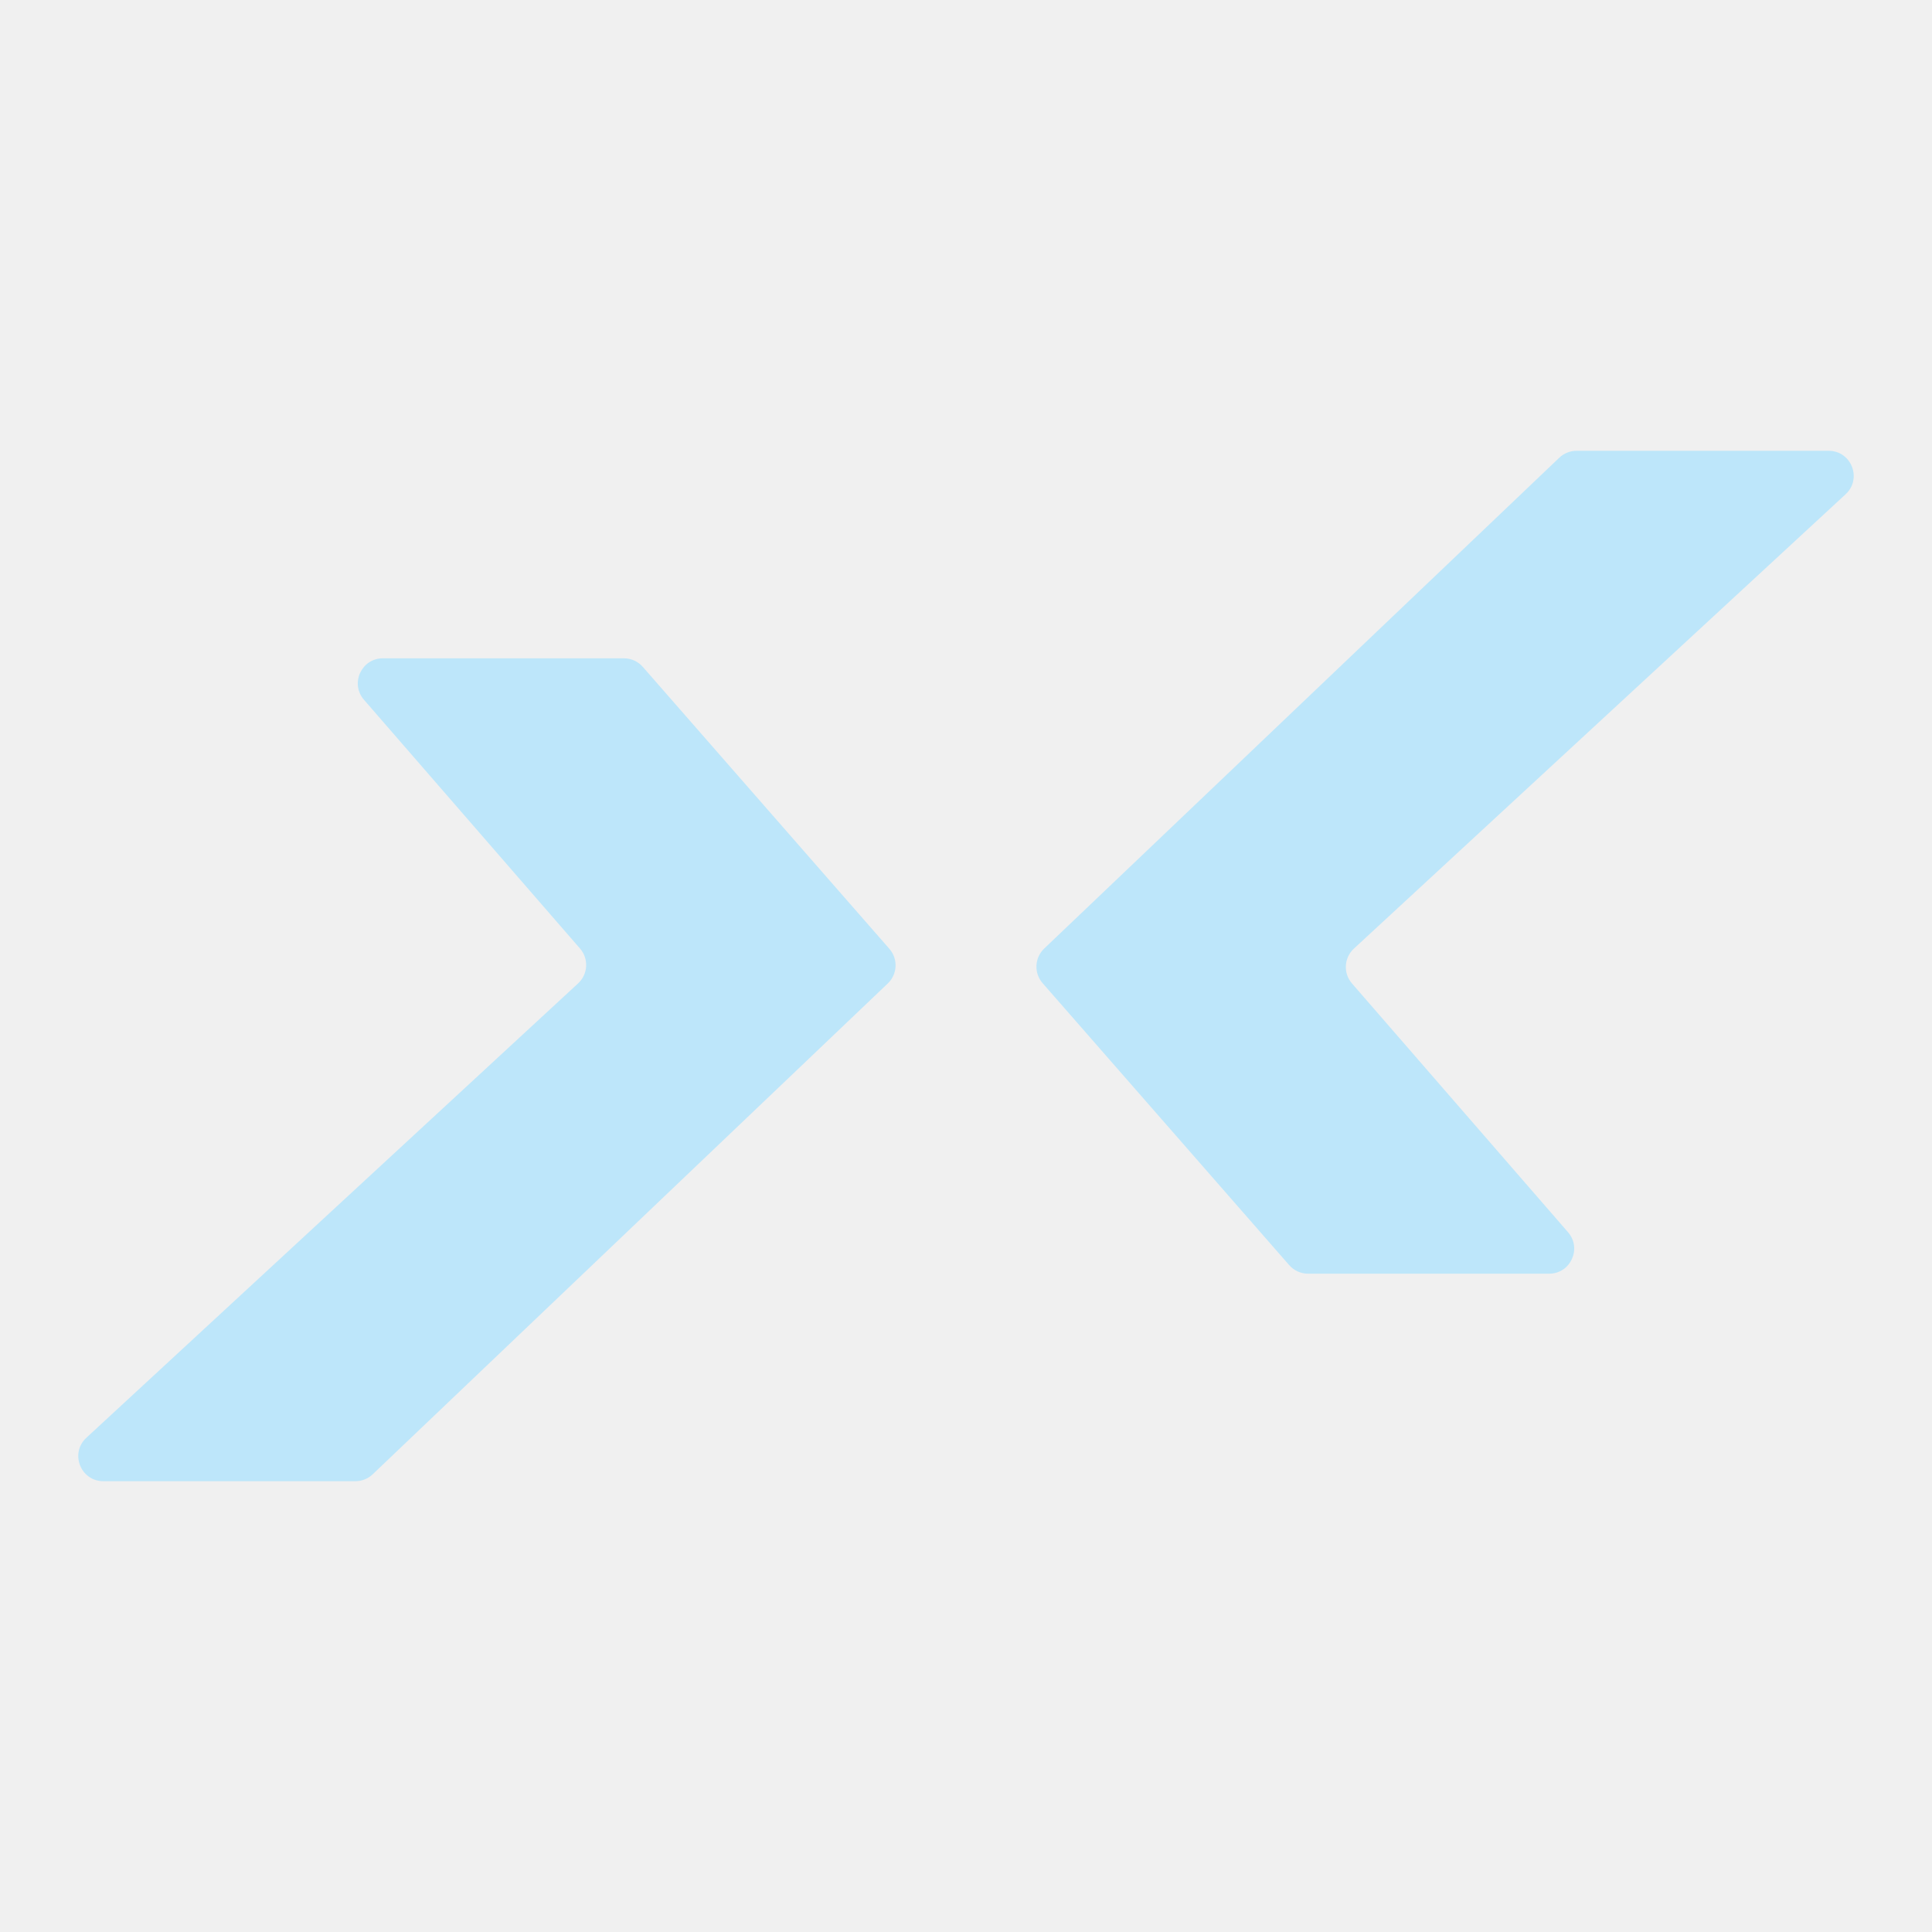
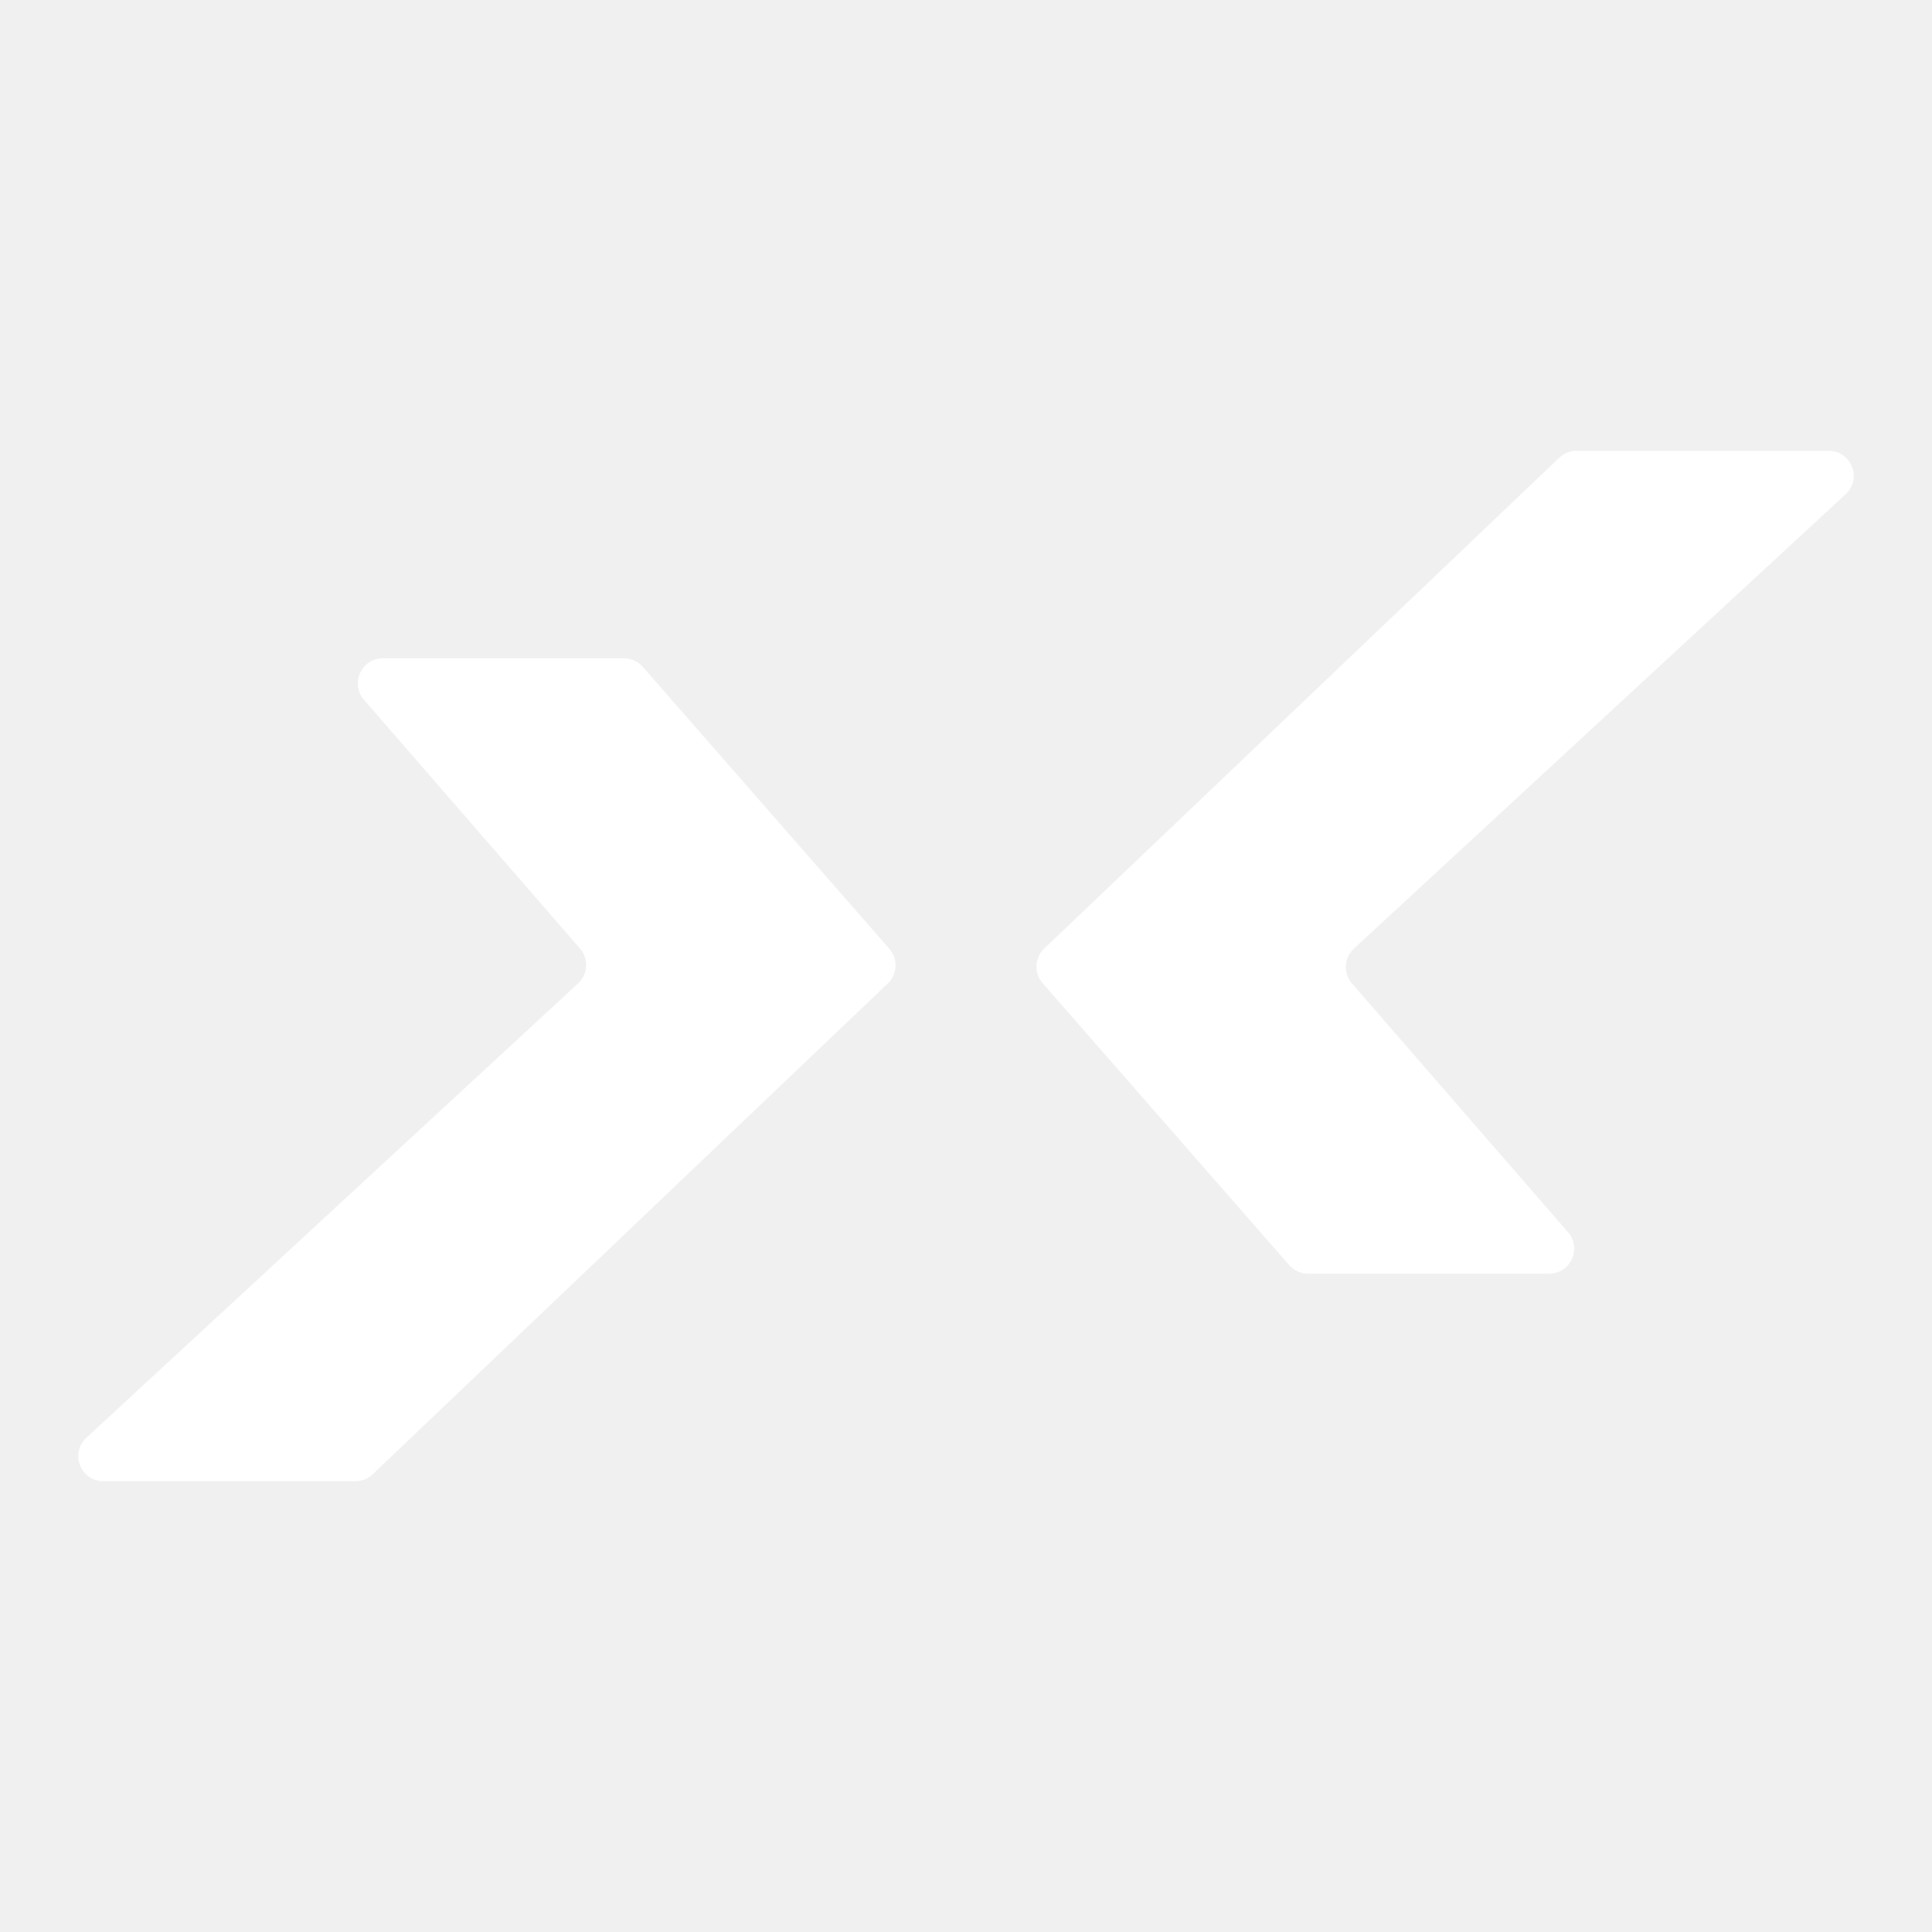
<svg xmlns="http://www.w3.org/2000/svg" width="540" height="540" viewBox="0 0 540 540" fill="none">
-   <path d="M174.394 184H107.017C101.015 184 97.797 191.058 101.732 195.59L162.121 265.125C164.601 267.981 164.364 272.29 161.586 274.856L24.14 401.859C19.461 406.182 22.52 414 28.89 414H99.342C101.14 414 102.869 413.308 104.171 412.068L248.144 274.877C250.859 272.29 251.053 268.024 248.585 265.201L179.663 186.392C178.334 184.872 176.413 184 174.394 184Z" fill="#BDE6FA" />
-   <path d="M365.606 356H432.983C438.985 356 442.203 348.942 438.268 344.41L377.879 274.875C375.399 272.019 375.636 267.71 378.414 265.144L515.86 138.141C520.539 133.818 517.48 126 511.11 126H440.658C438.86 126 437.131 126.692 435.829 127.932L291.856 265.123C289.141 267.71 288.947 271.976 291.415 274.799L360.337 353.608C361.666 355.128 363.587 356 365.606 356Z" fill="#BDE6FA" />
+   <path d="M174.394 184H107.017C101.015 184 97.797 191.058 101.732 195.59L162.121 265.125C164.601 267.981 164.364 272.29 161.586 274.856L24.14 401.859C19.461 406.182 22.52 414 28.89 414H99.342C101.14 414 102.869 413.308 104.171 412.068L248.144 274.877C250.859 272.29 251.053 268.024 248.585 265.201L179.663 186.392C178.334 184.872 176.413 184 174.394 184Z" fill="#FFFFFF" />
+   <path d="M365.606 356H432.983C438.985 356 442.203 348.942 438.268 344.41L377.879 274.875C375.399 272.019 375.636 267.71 378.414 265.144L515.86 138.141C520.539 133.818 517.48 126 511.11 126H440.658C438.86 126 437.131 126.692 435.829 127.932L291.856 265.123C289.141 267.71 288.947 271.976 291.415 274.799L360.337 353.608C361.666 355.128 363.587 356 365.606 356Z" fill="#FFFFFF" />
</svg>
